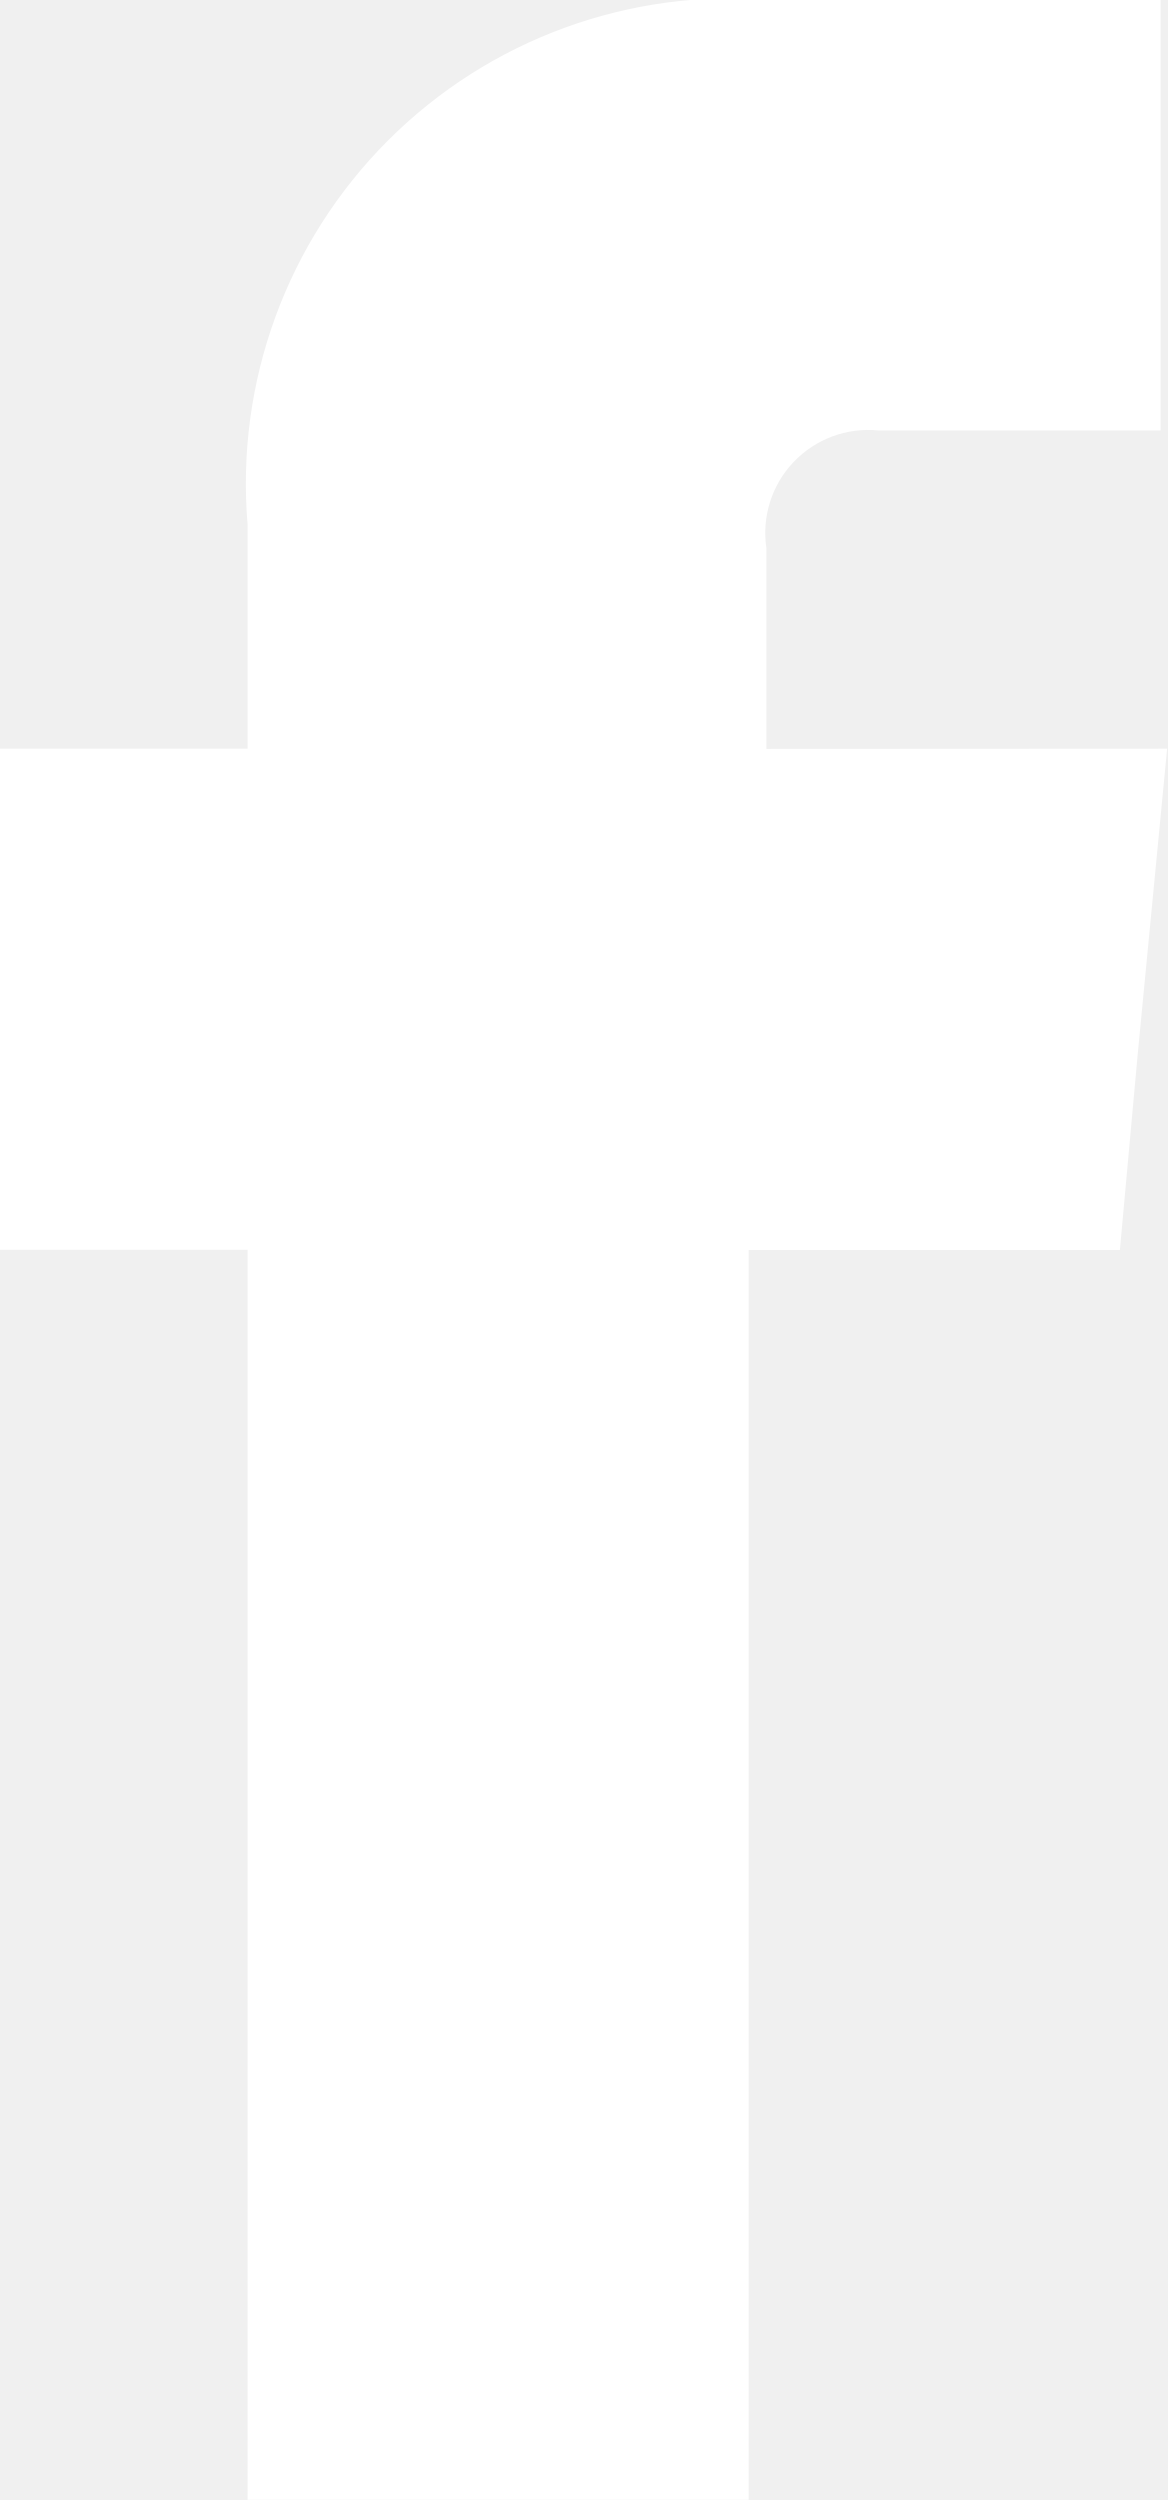
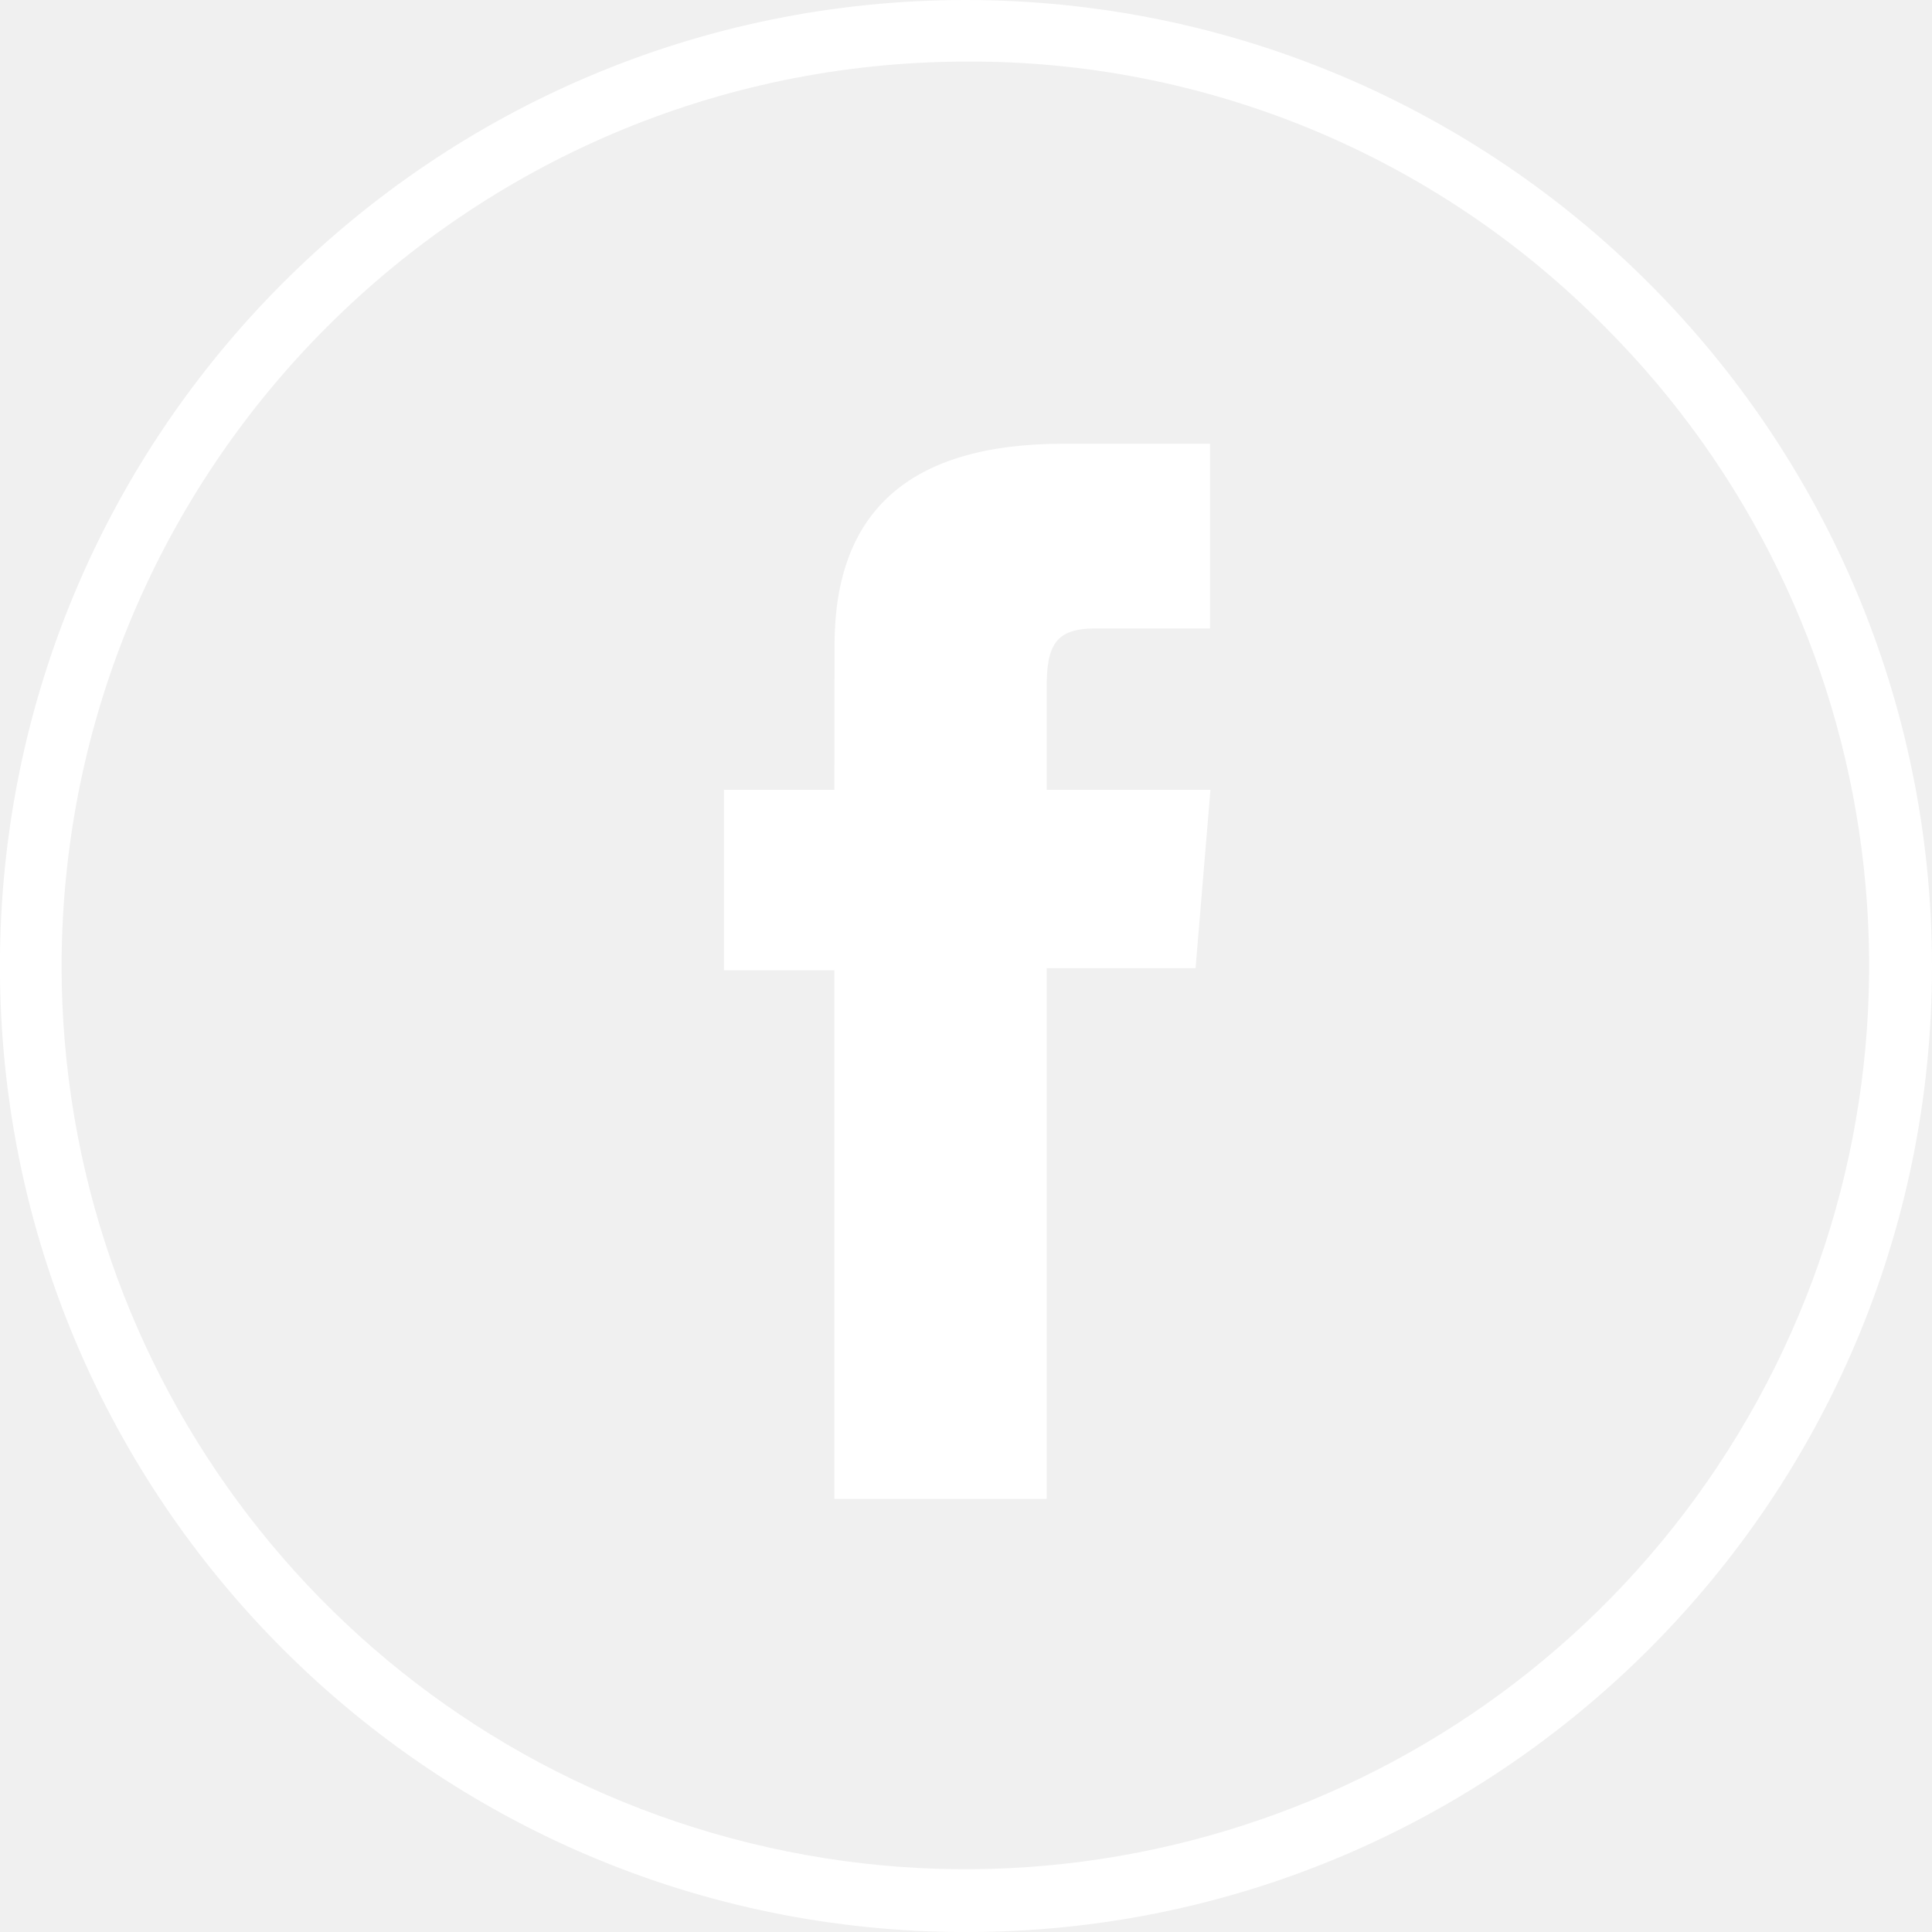
- <svg xmlns="http://www.w3.org/2000/svg" width="5.733" height="12.278" viewBox="0 0 5.733 12.278">
-   <path id="XMLID_29_" d="M49.964,38.678v-.985a.506.506,0,0,1,.55-.579H51.9V35H49.993a2.384,2.384,0,0,0-2.577,2.577v1.1H46.2v2.461h1.216v6.139h2.461V41.139H51.7l.087-.956.145-1.506Z" transform="translate(-46.2 -35)" fill="#fff" />
+ <svg xmlns="http://www.w3.org/2000/svg" width="33.735" height="33.735" viewBox="0 0 33.735 33.735">
+   <g id="Group_6576" data-name="Group 6576" transform="translate(0 -0.074)">
+     <path id="facebook-circle-outline-icon_13_" d="M36.028,27.143H34.1v3.151h1.928v9.231h3.707V30.257h2.6l.26-3.114H39.735V25.363c0-.741.148-1.038.853-1.038h2V21.1H40.031c-2.743,0-4,1.223-4,3.522Z" transform="translate(-21.459 -13.278)" fill="#fff" />
+     <path id="facebook-circle-outline-icon_12_" d="M16.868,1.275A15.553,15.553,0,0,1,28.026,5.909,15.781,15.781,0,1,1,1.075,17.068,15.821,15.821,0,0,1,16.868,1.275m0-1.075A16.868,16.868,0,1,0,33.735,17.068,16.881,16.881,0,0,0,16.868.2Z" transform="translate(0 -0.126)" fill="#fff" />
+   </g>
</svg>
